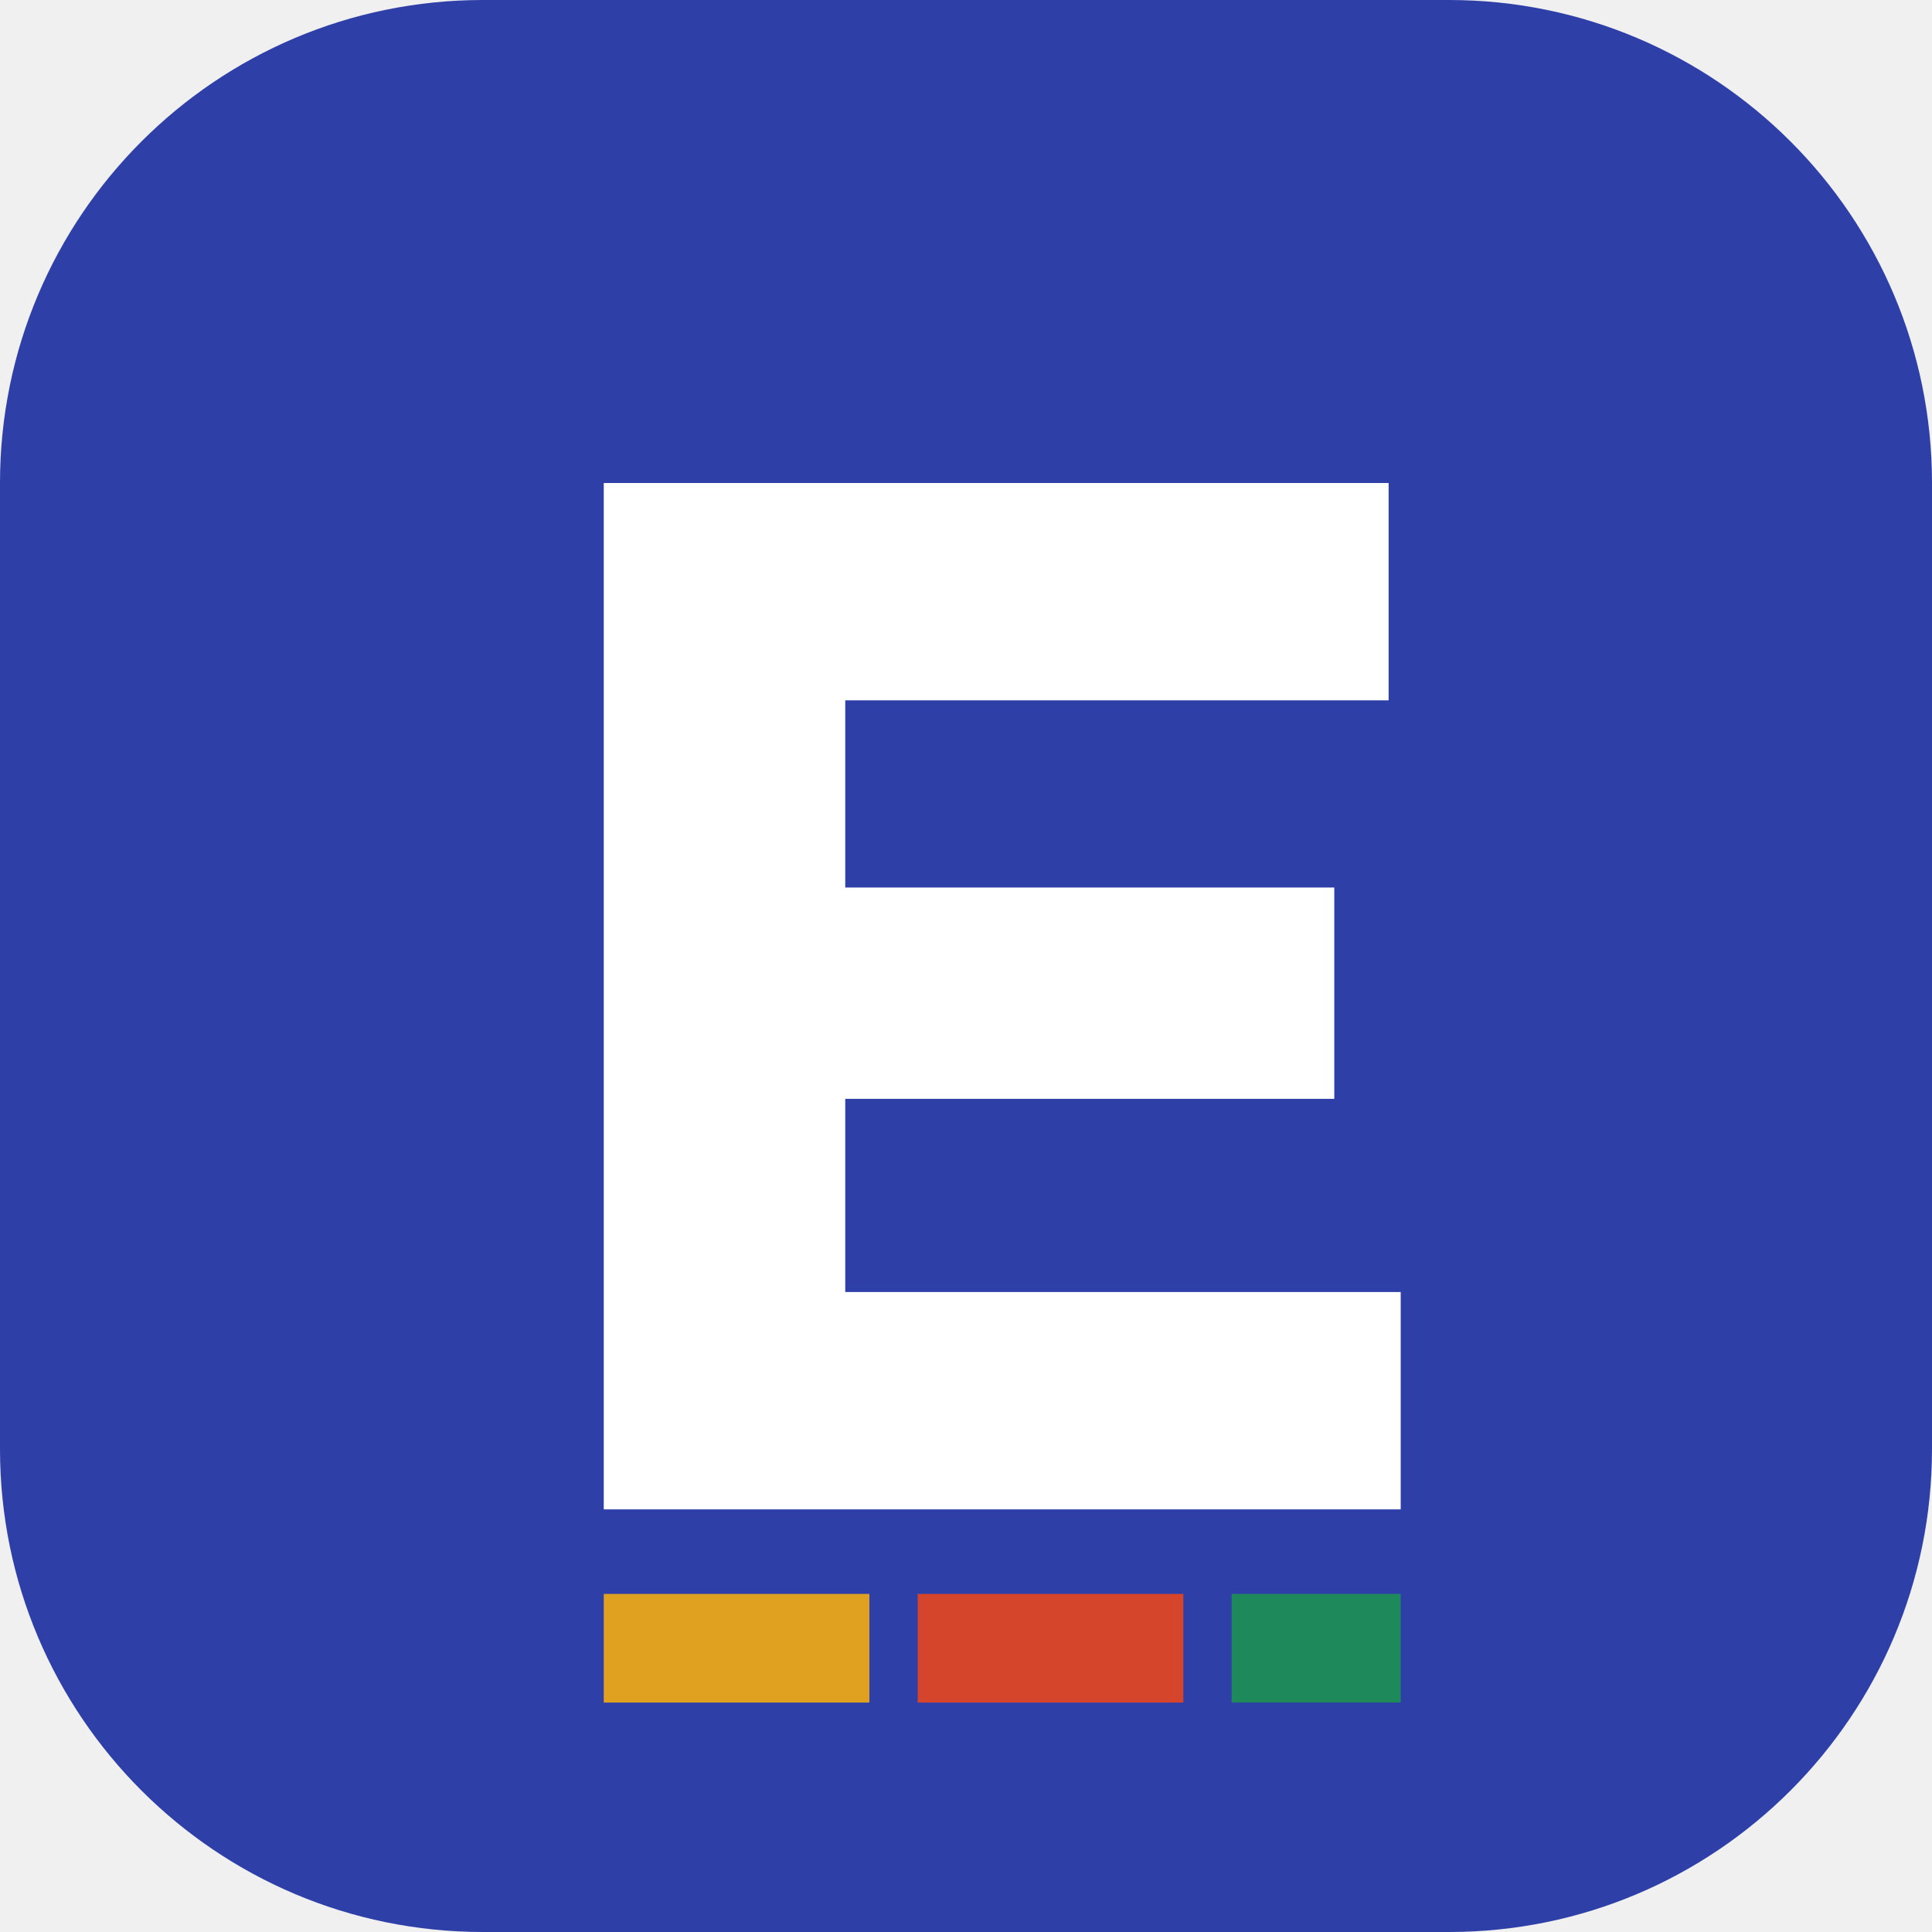
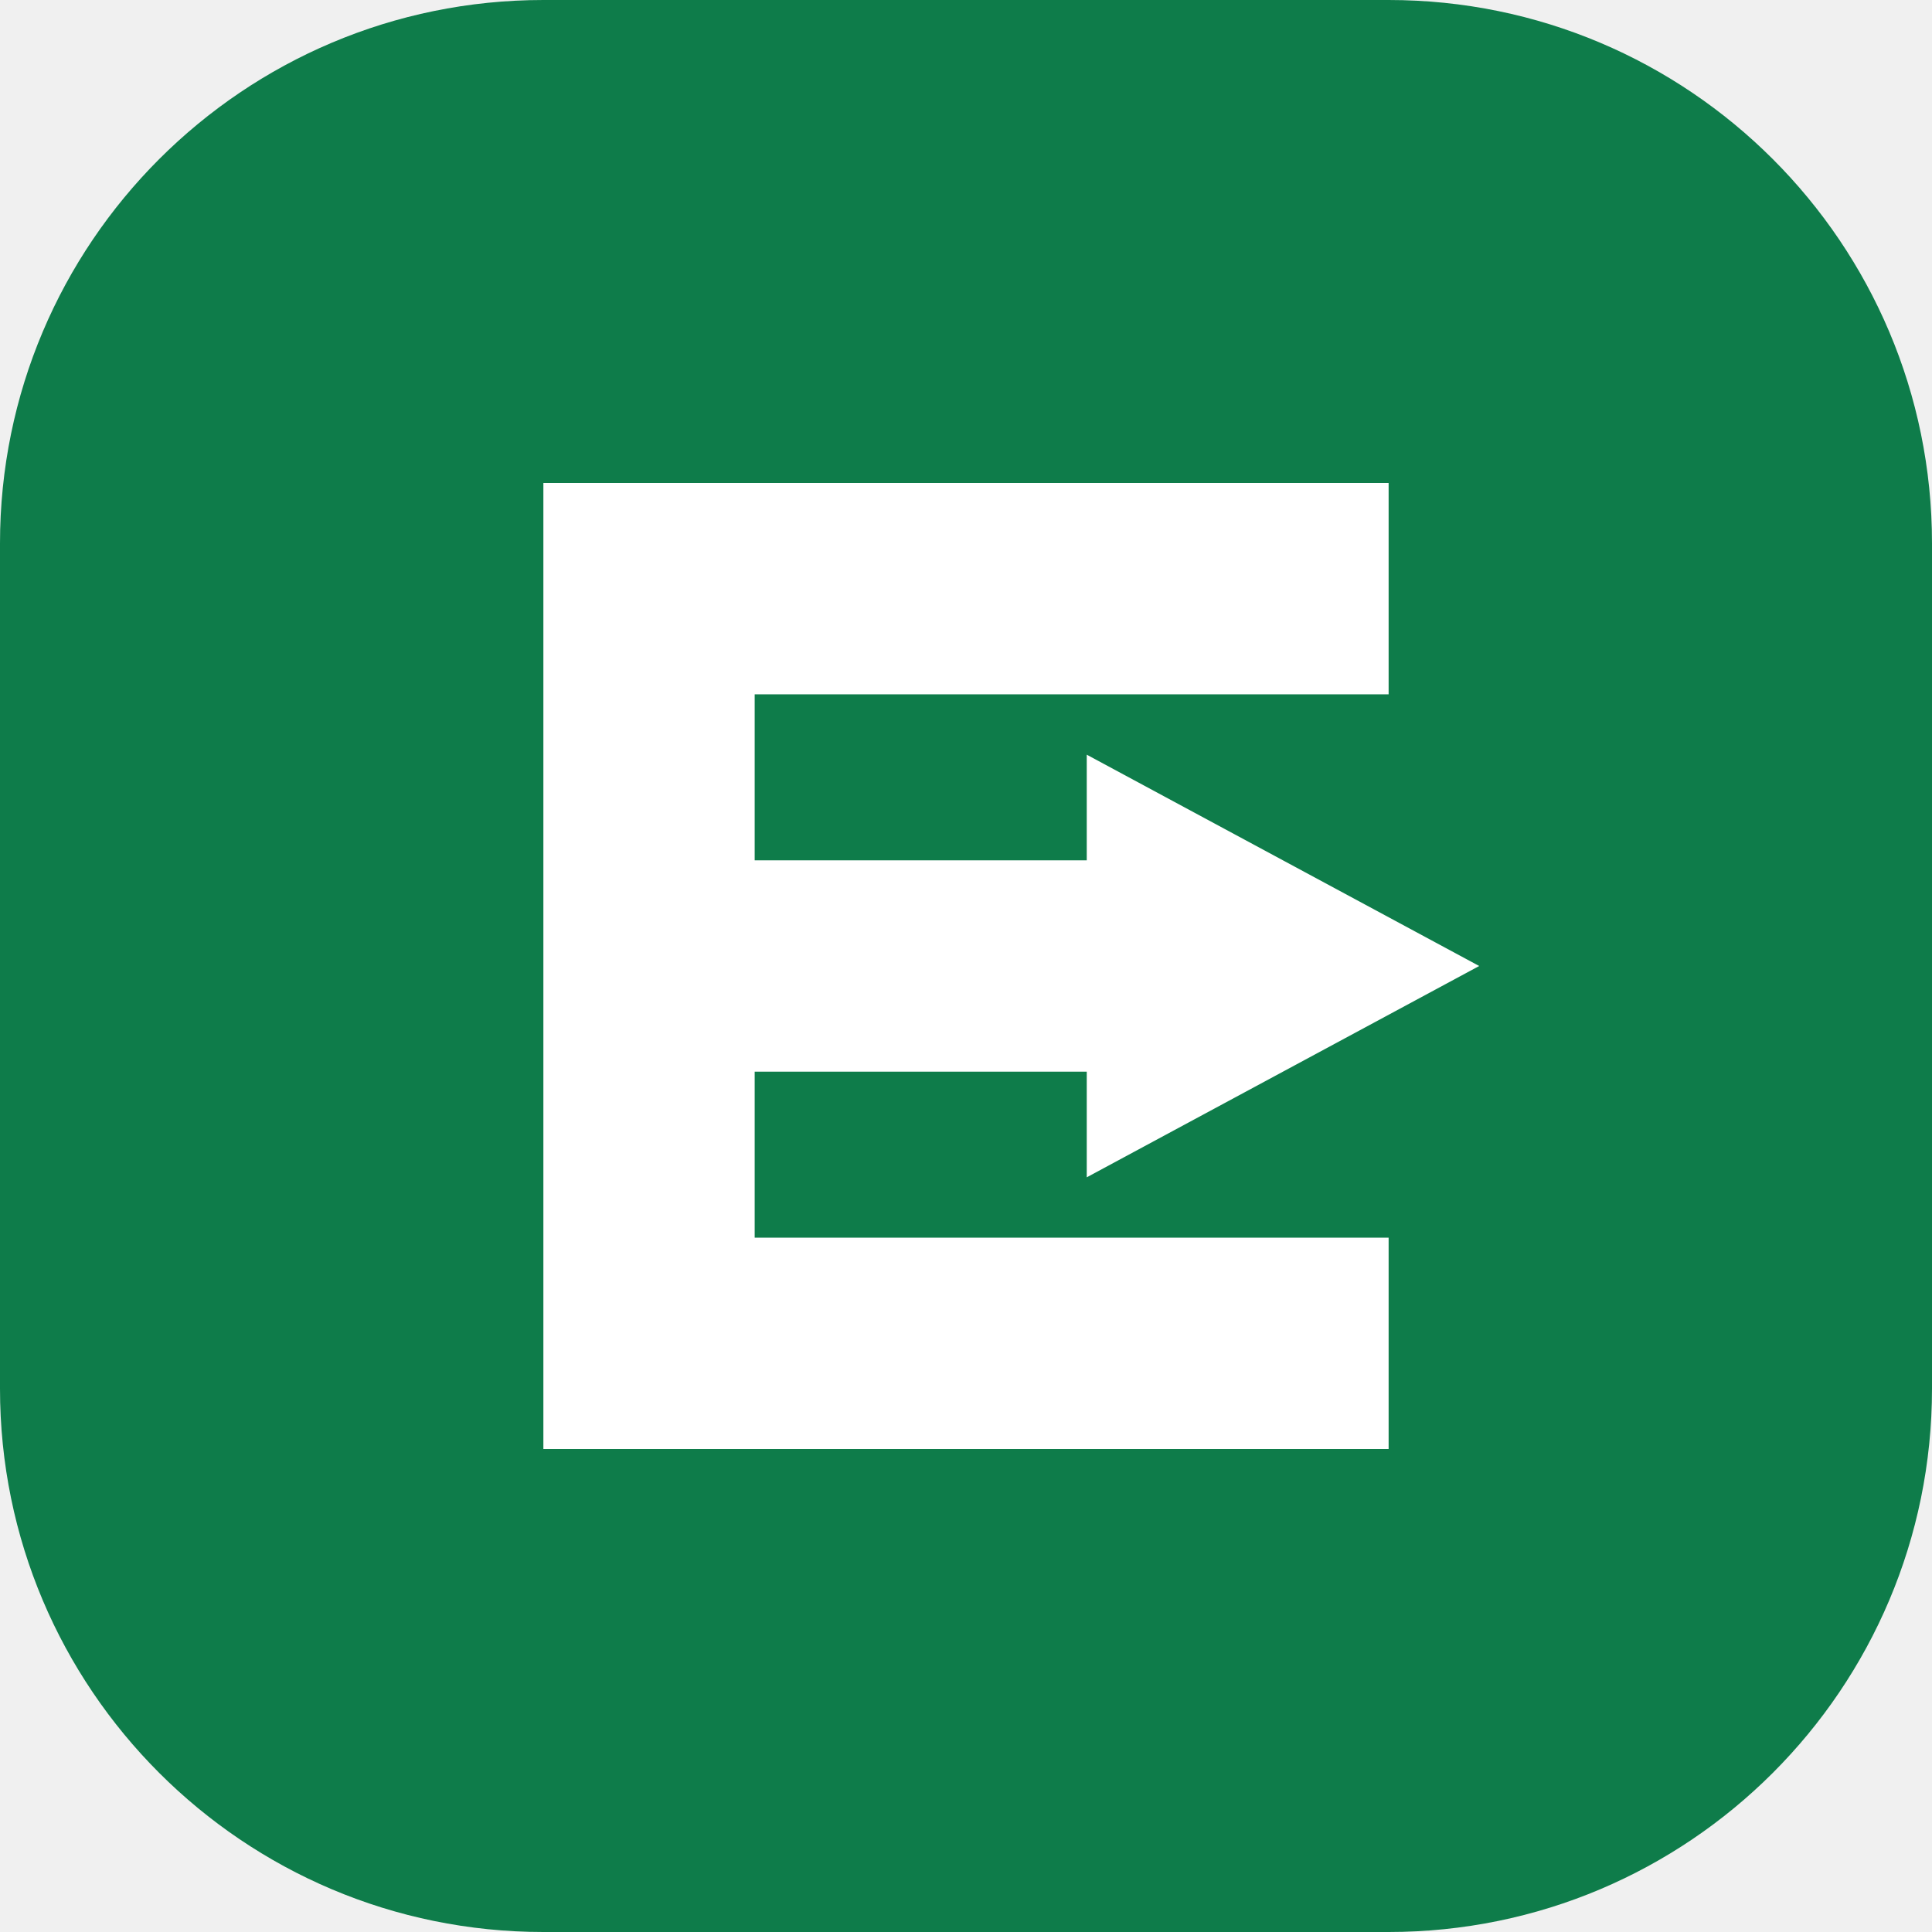
<svg xmlns="http://www.w3.org/2000/svg" viewBox="0 0 32 32">
-   <rect width="32" height="32" rx="8" fill="#2E3FA8" />
-   <path d="M10 8h13v3.6h-9v3.1h8.1v3.5H14v3.2h9.2V25H10z" fill="#FFFFFF" />
-   <rect x="10" y="26.4" width="4.4" height="1.8" fill="#E0A020" />
-   <rect x="15.2" y="26.4" width="4.4" height="1.8" fill="#D4452B" />
-   <rect x="20.4" y="26.4" width="2.8" height="1.8" fill="#1E8A5C" />
+   <rect width="32" height="32" rx="9" fill="#0E7C4A" />
+   <path d="M9 8h14v3.5H12.5v2.75H18v3.5h-5.5v2.75H23V24H9z M18 12.5 24.5 16 18 19.5z" fill="#FFFFFF" />
</svg>
